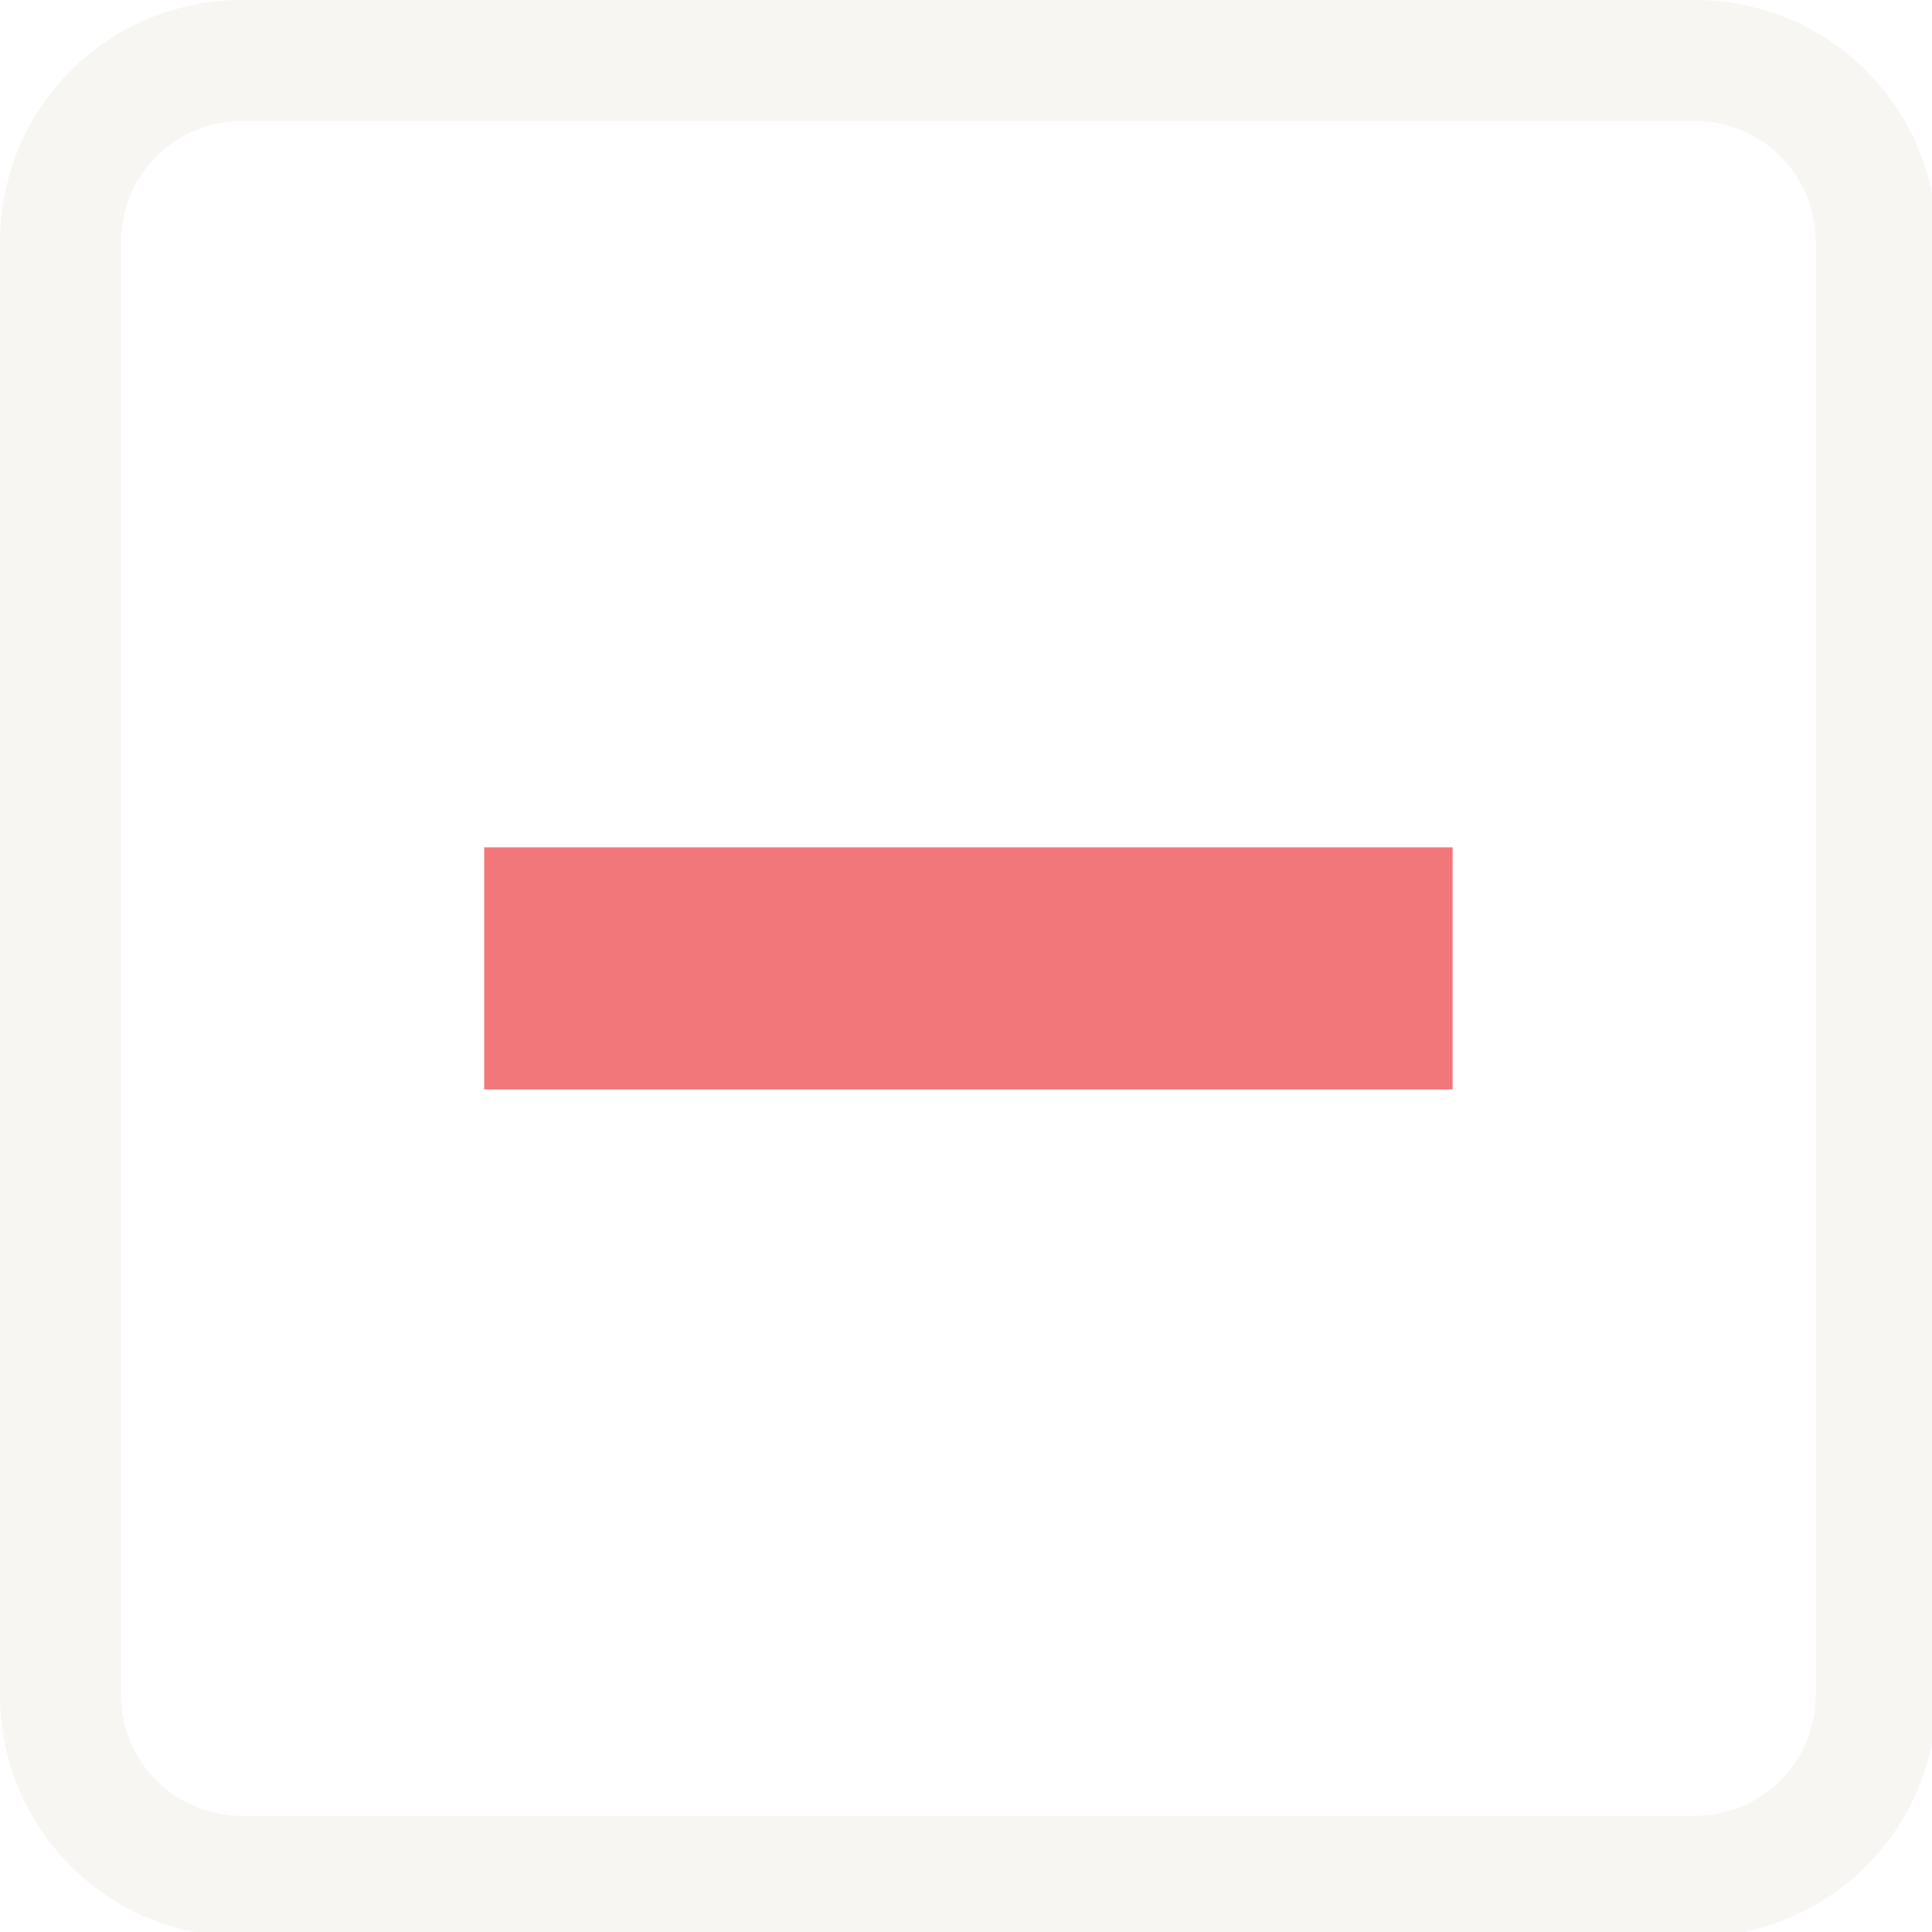
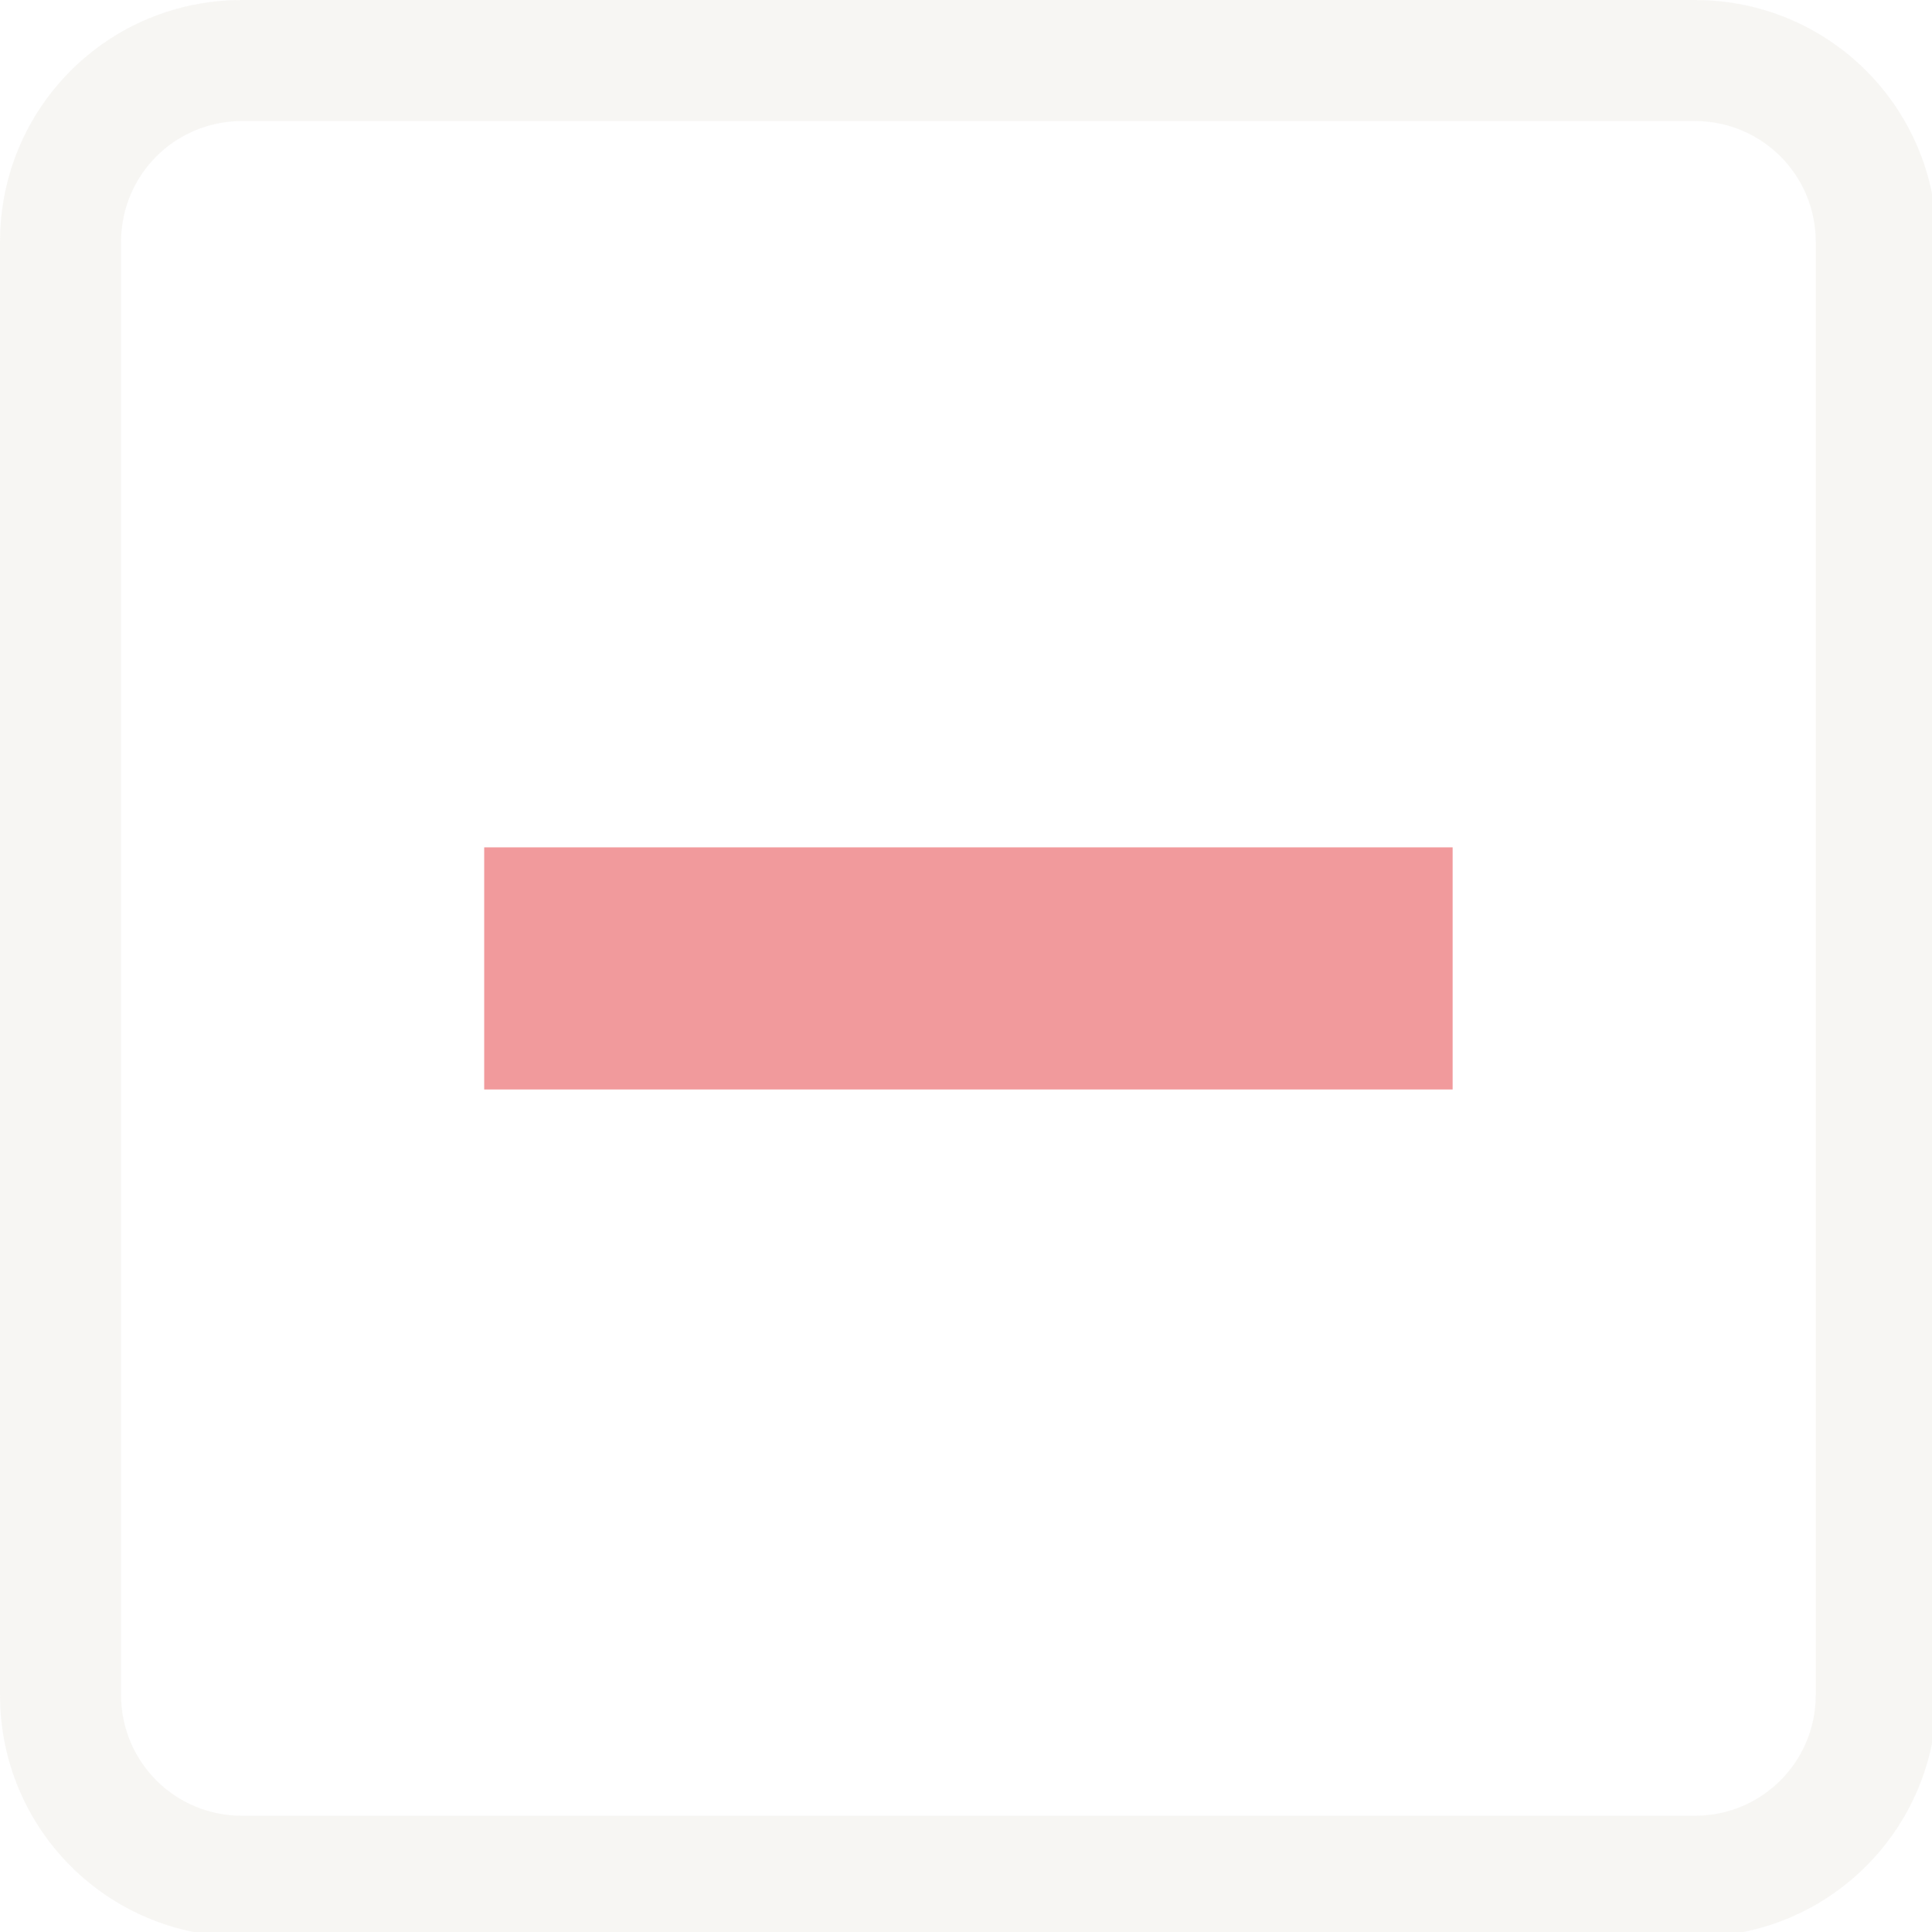
<svg xmlns="http://www.w3.org/2000/svg" width="133pt" height="133pt" viewBox="0 0 133 133" version="1.1">
  <g id="surface1">
    <path style=" stroke:none;fill-rule:nonzero;fill:#f2f0ec;fill-opacity:0.5;" d="M 16.668 0 C 7.422 0 0 7.422 0 16.668 L 0 116.668 C 0 125.91 7.422 133.332 16.668 133.332 L 116.668 133.332 C 125.91 133.332 133.332 125.91 133.332 116.668 L 133.332 16.668 C 133.332 7.422 125.91 0 116.668 0 Z M 16.668 8.332 L 116.668 8.332 C 121.289 8.332 125 12.043 125 16.668 L 125 116.668 C 125 121.289 121.289 125 116.668 125 L 16.668 125 C 12.043 125 8.332 121.289 8.332 116.668 L 8.332 16.668 C 8.332 12.043 12.043 8.332 16.668 8.332 Z M 16.668 8.332 " />
    <path style=" stroke:none;fill-rule:nonzero;fill:#f2f0ec;fill-opacity:0.15;" d="M 16.668 0 C 7.422 0 0 7.422 0 16.668 L 0 116.668 C 0 125.91 7.422 133.332 16.668 133.332 L 116.668 133.332 C 125.91 133.332 133.332 125.91 133.332 116.668 L 133.332 16.668 C 133.332 7.422 125.91 0 116.668 0 Z M 16.668 8.332 L 116.668 8.332 C 121.289 8.332 125 12.043 125 16.668 L 125 116.668 C 125 121.289 121.289 125 116.668 125 L 16.668 125 C 12.043 125 8.332 121.289 8.332 116.668 L 8.332 16.668 C 8.332 12.043 12.043 8.332 16.668 8.332 Z M 16.668 8.332 " />
-     <path style=" stroke:none;fill-rule:nonzero;fill:#f2777a;fill-opacity:1;" d="M 33.332 58.332 L 100 58.332 L 100 75 L 33.332 75 Z M 33.332 58.332 " />
+     <path style=" stroke:none;fill-rule:nonzero;fill:#f19a9c;fill-opacity:1;" d="M 33.332 58.332 L 100 58.332 L 100 75 L 33.332 75 Z M 33.332 58.332 " />
  </g>
</svg>
